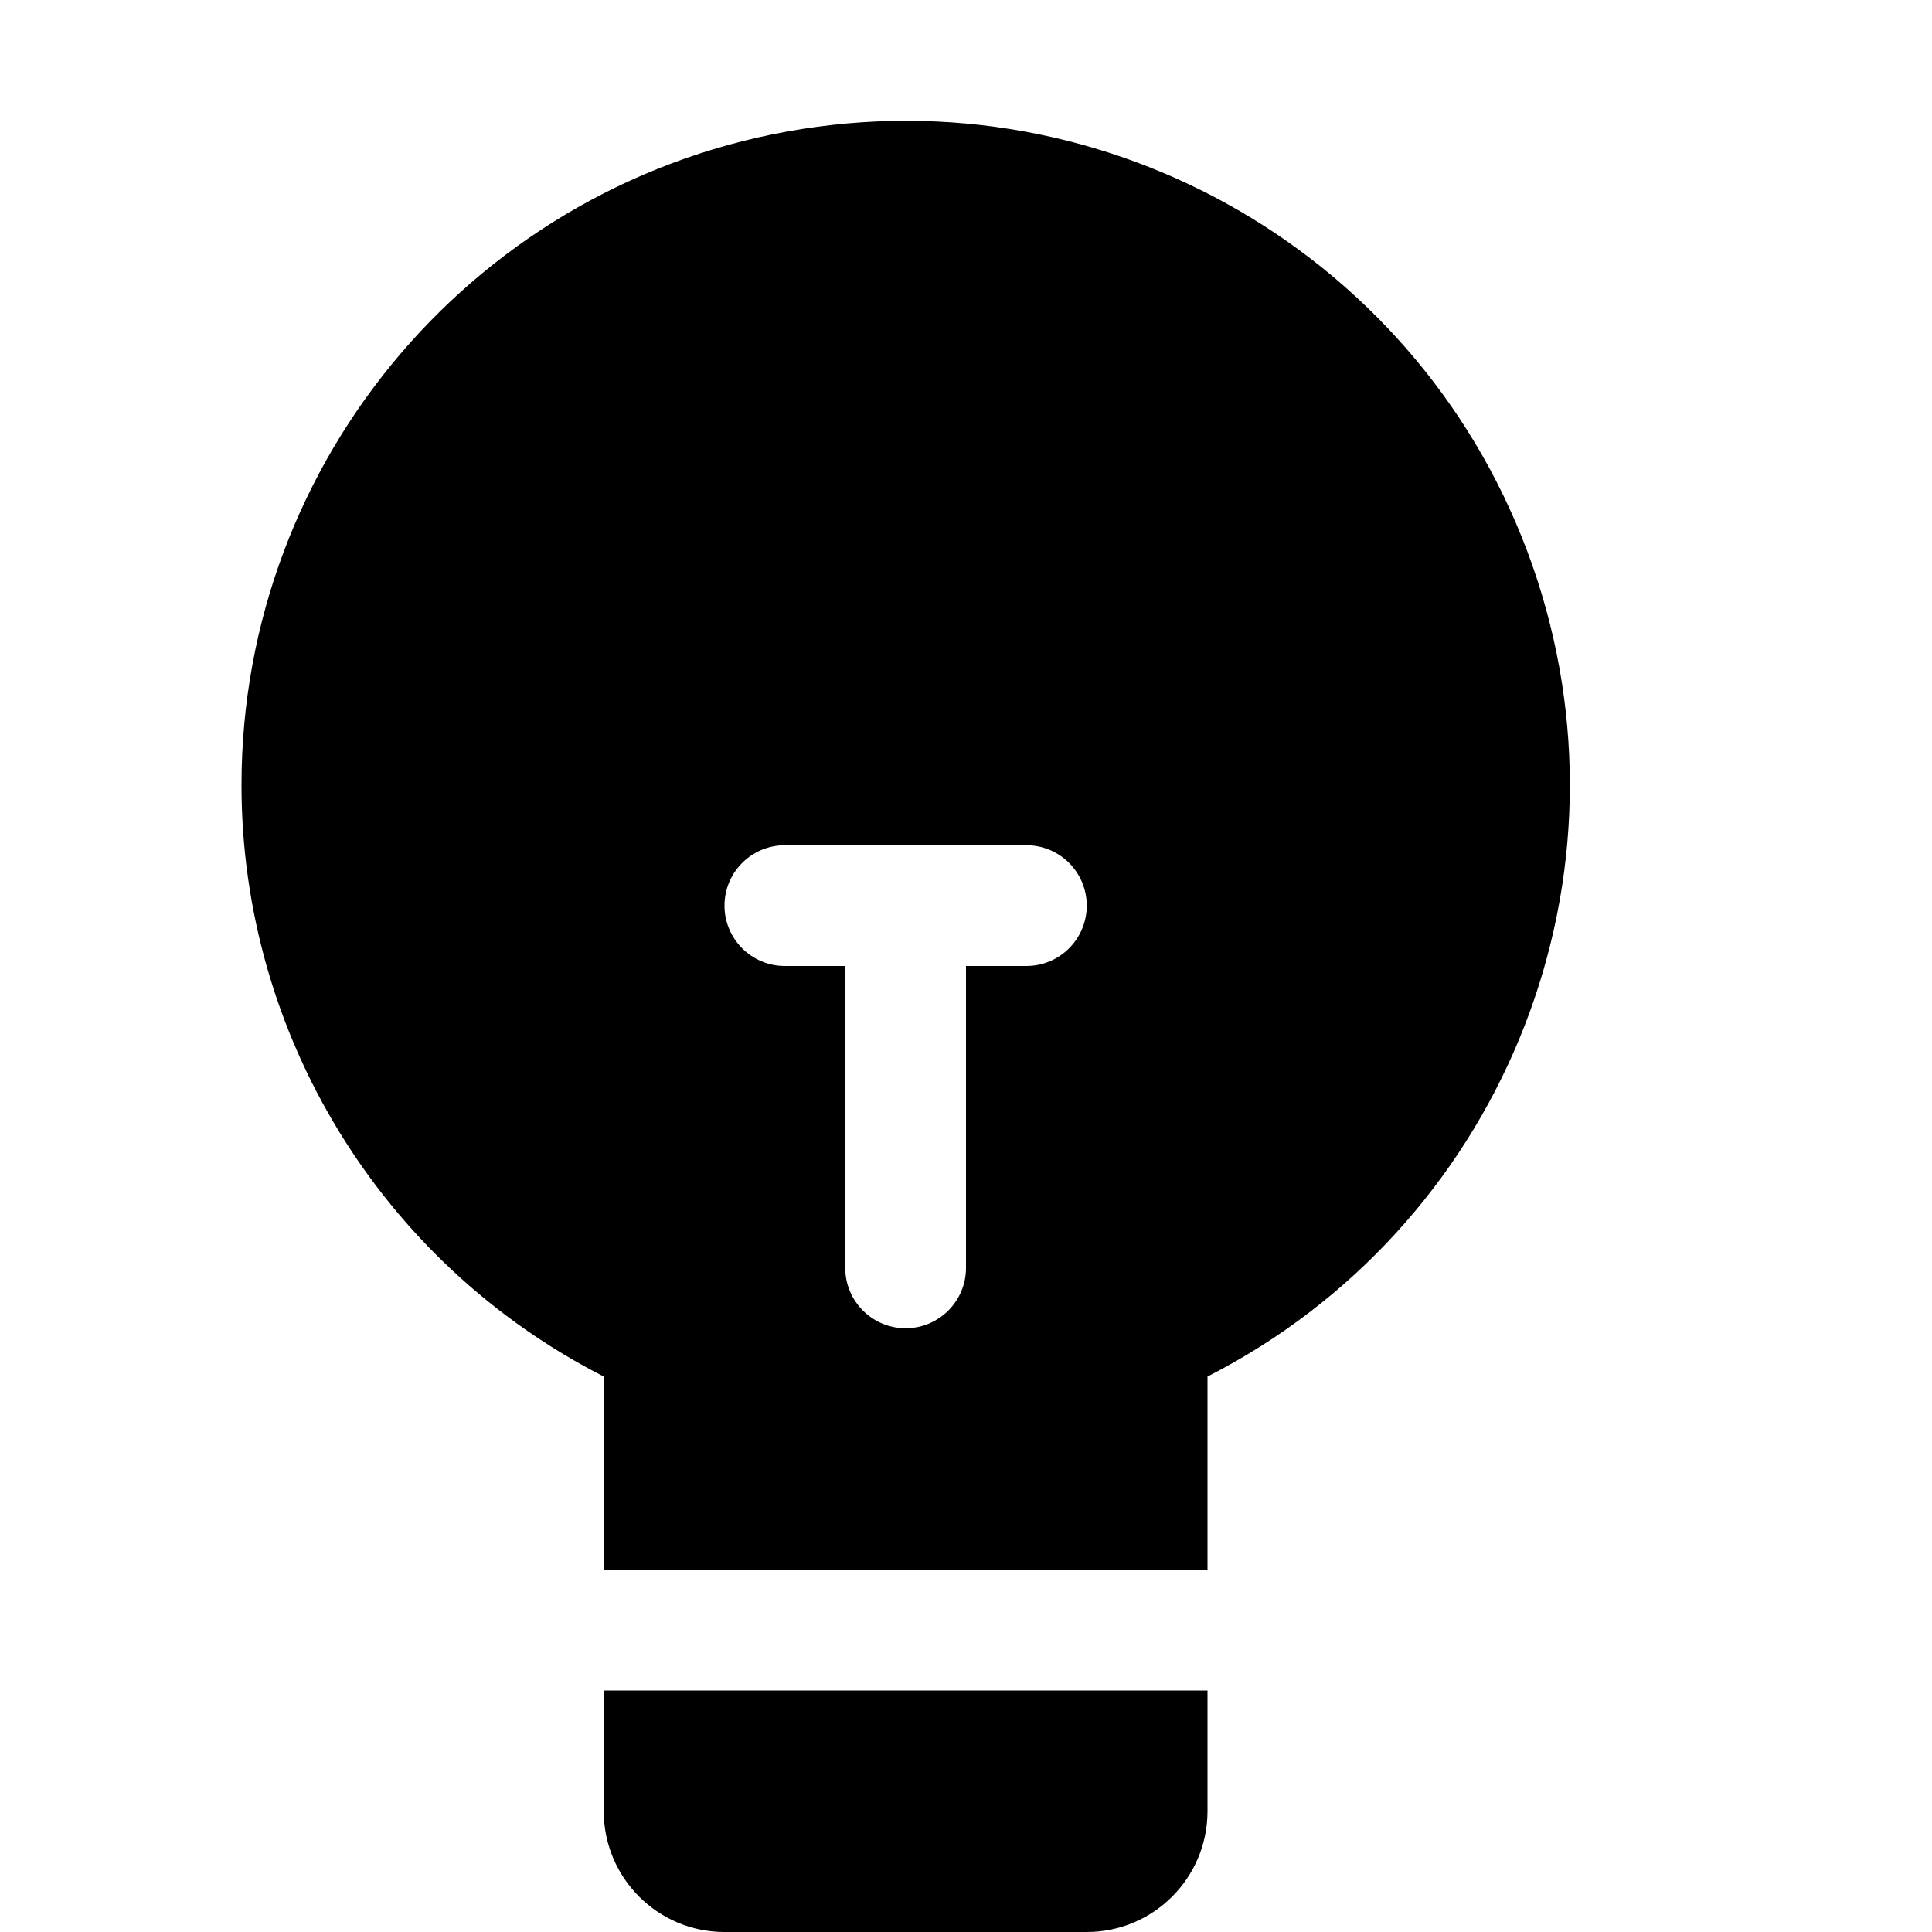
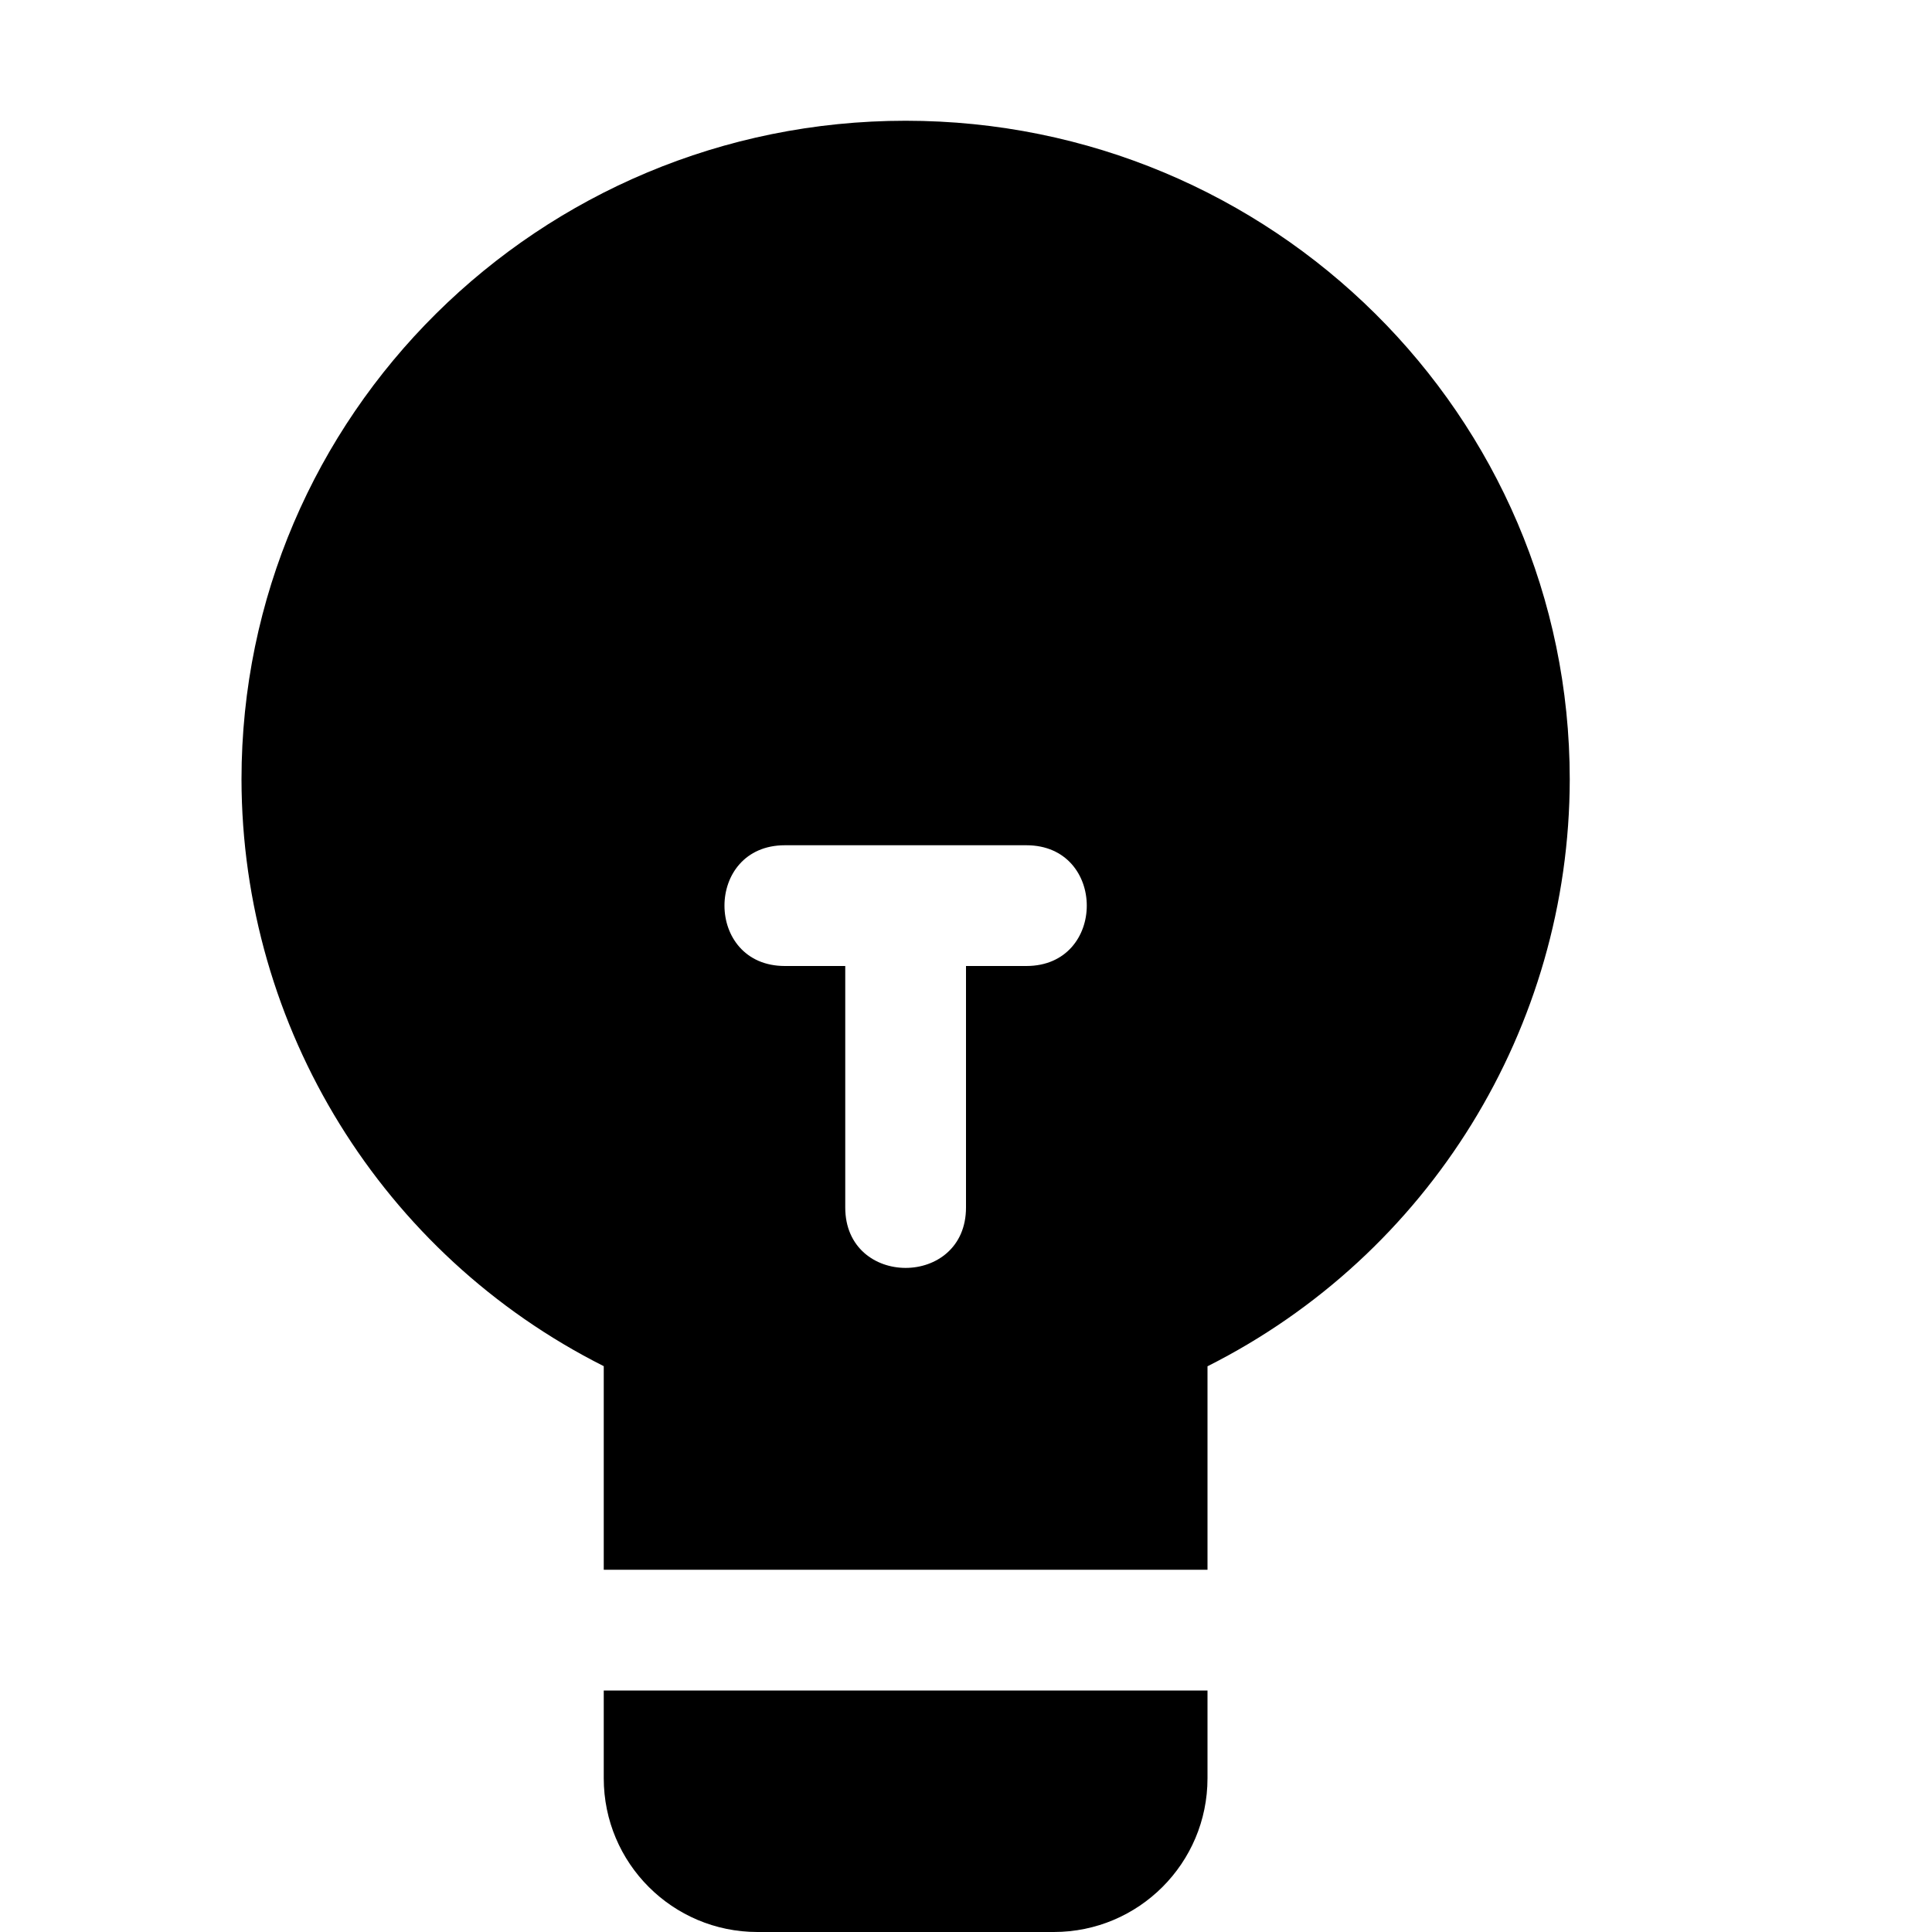
<svg xmlns="http://www.w3.org/2000/svg" width="16" height="16" focusable="false" viewBox="0 0 16 16">
-   <path fill="currentColor" d="M8 8h.5a.5.5 0 0 0 0-1h-2a.5.5 0 0 0 0 1H7v2.5a.5.5 0 1 0 1 0V8zM2 6.5a5.5 5.5 0 1 1 8 4.9V13H5v-1.6a5.5 5.5 0 0 1-3-4.9zM5 14h5v1a1 1 0 0 1-1 1H6a1 1 0 0 1-1-1v-1z" />
+   <path fill="currentColor" d="M2 6.455C2 3.44 4.465 1 7.5 1S13 3.44 13 6.455a5.45 5.45 0 0 1-3 4.86V13H5v-1.686a5.45 5.45 0 0 1-3-4.86zM8 8h.5c.667 0 .667-1 0-1h-2c-.667 0-.667 1 0 1H7v2c0 .667 1 .667 1 0V8zm-3 6h5v.727C10 15.43 9.43 16 8.727 16H6.273C5.57 16 5 15.43 5 14.727V14z" />
</svg>
